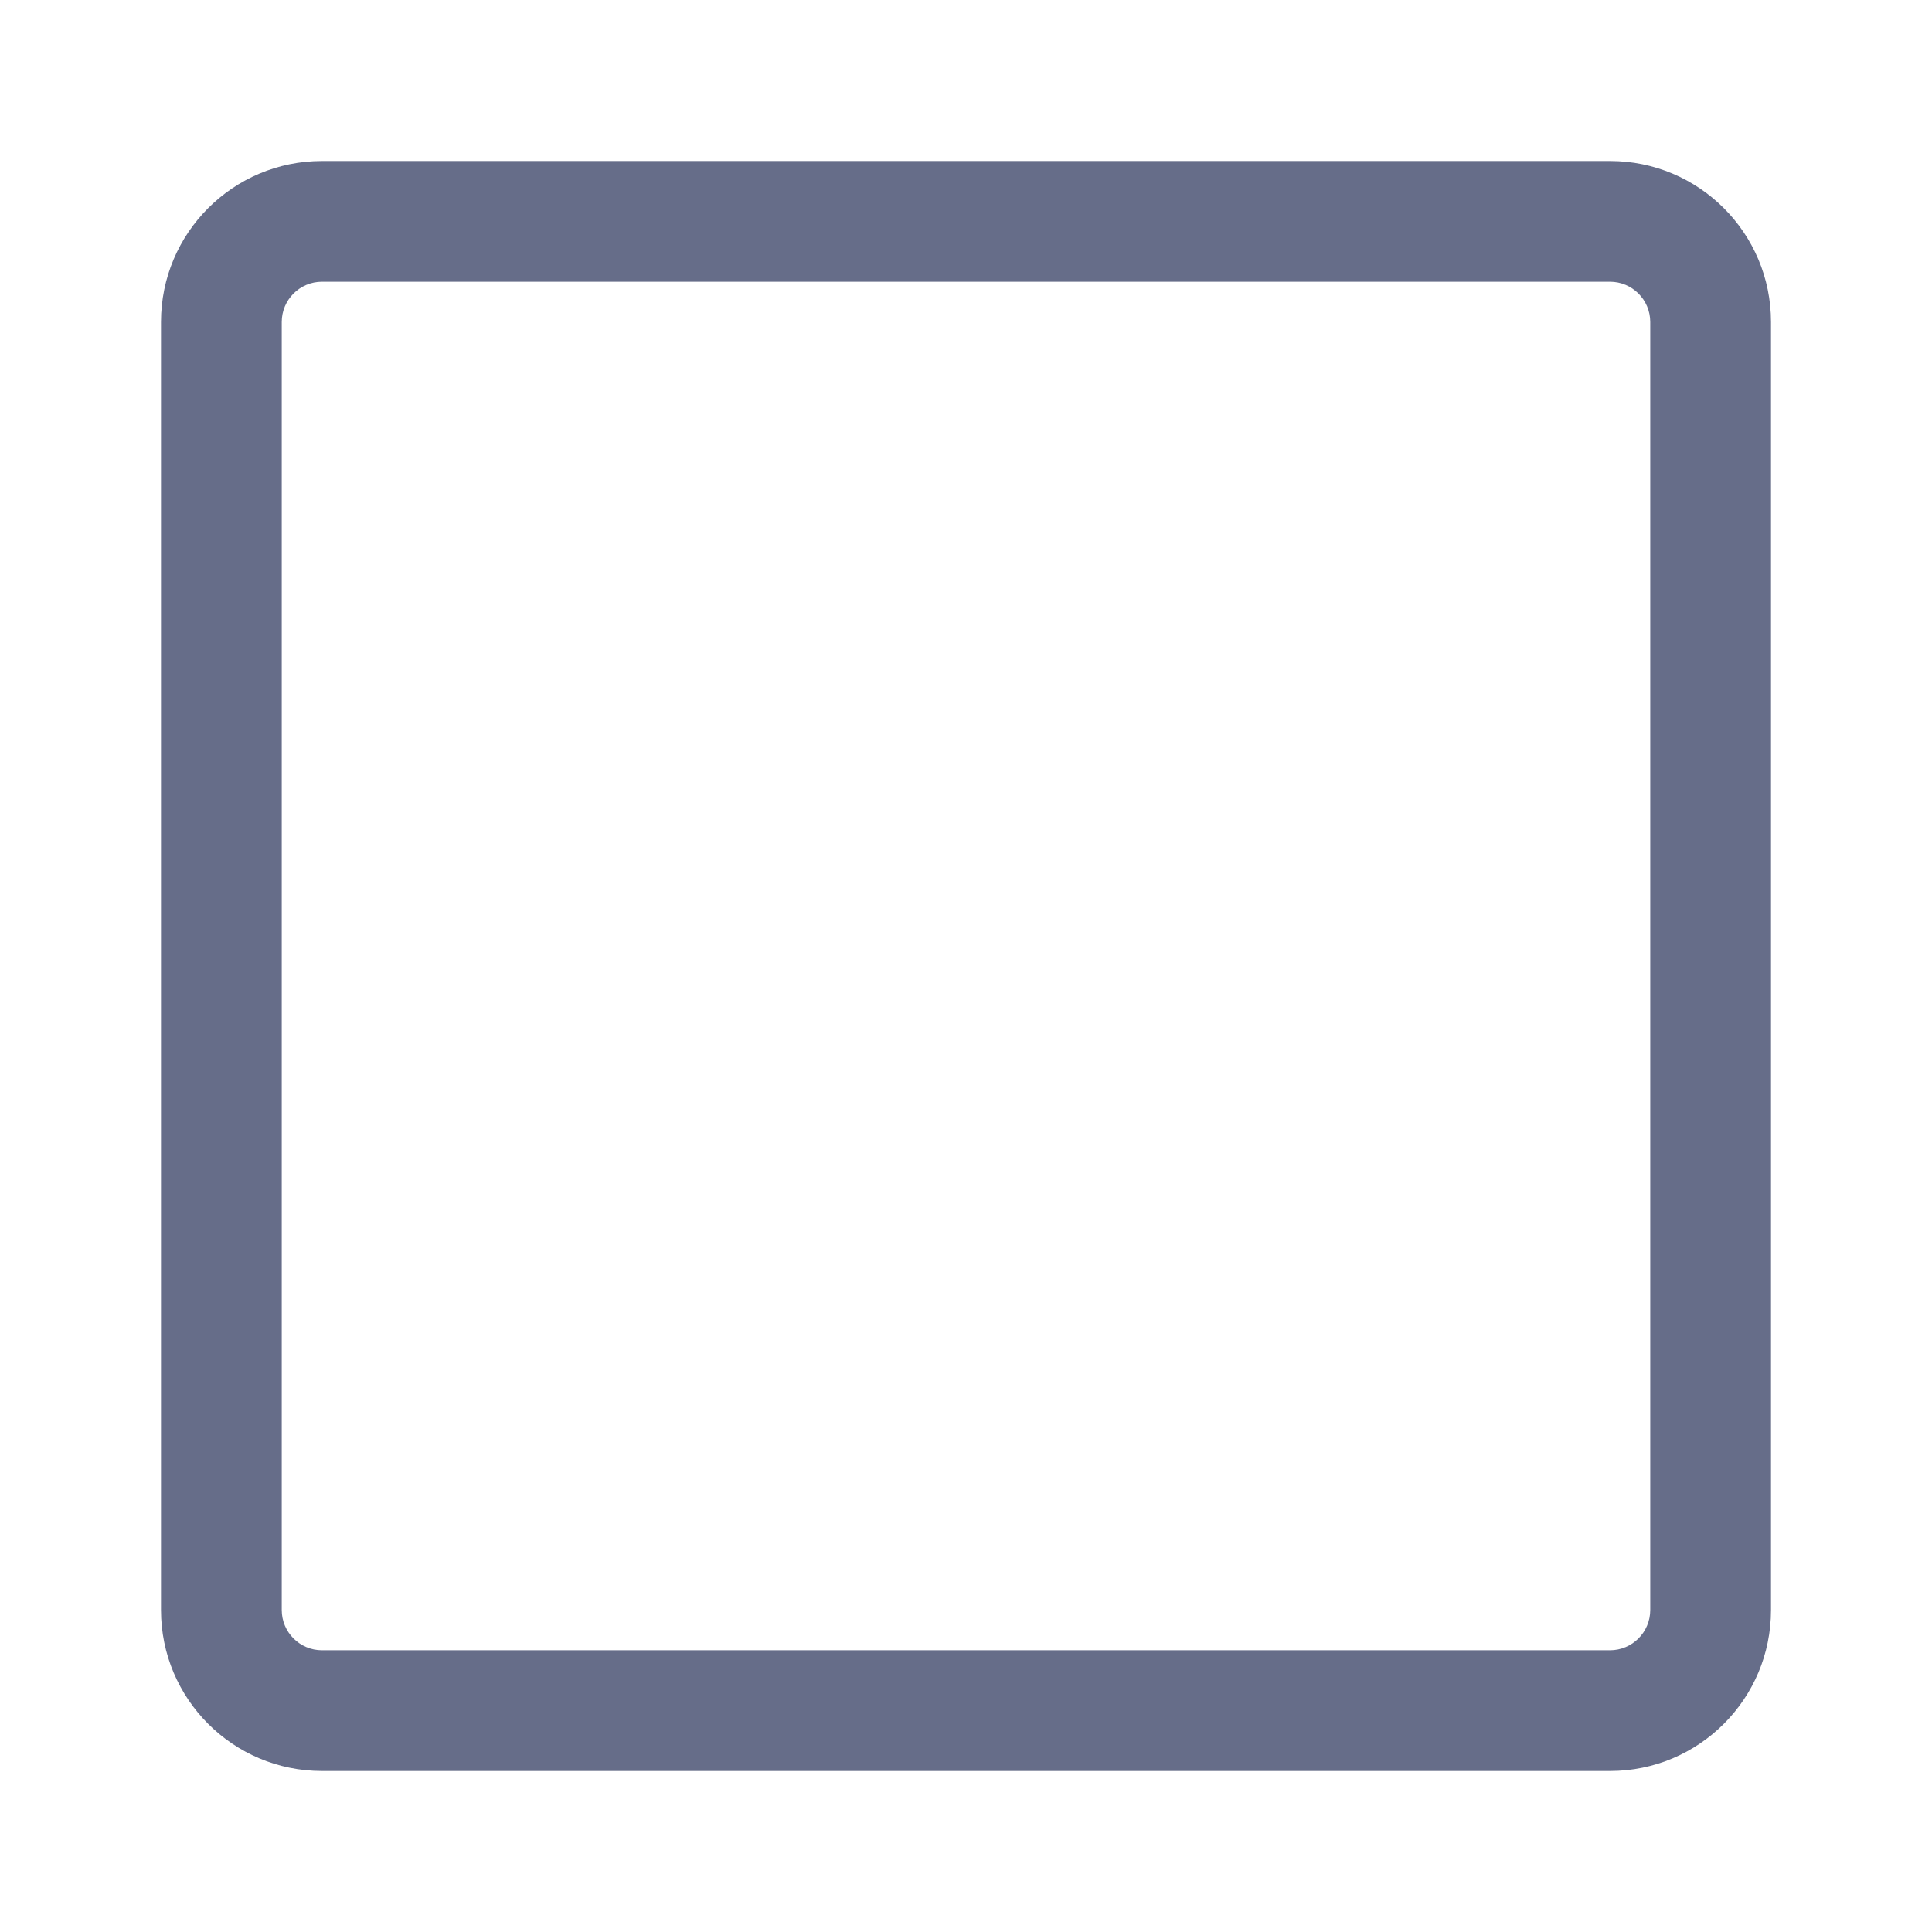
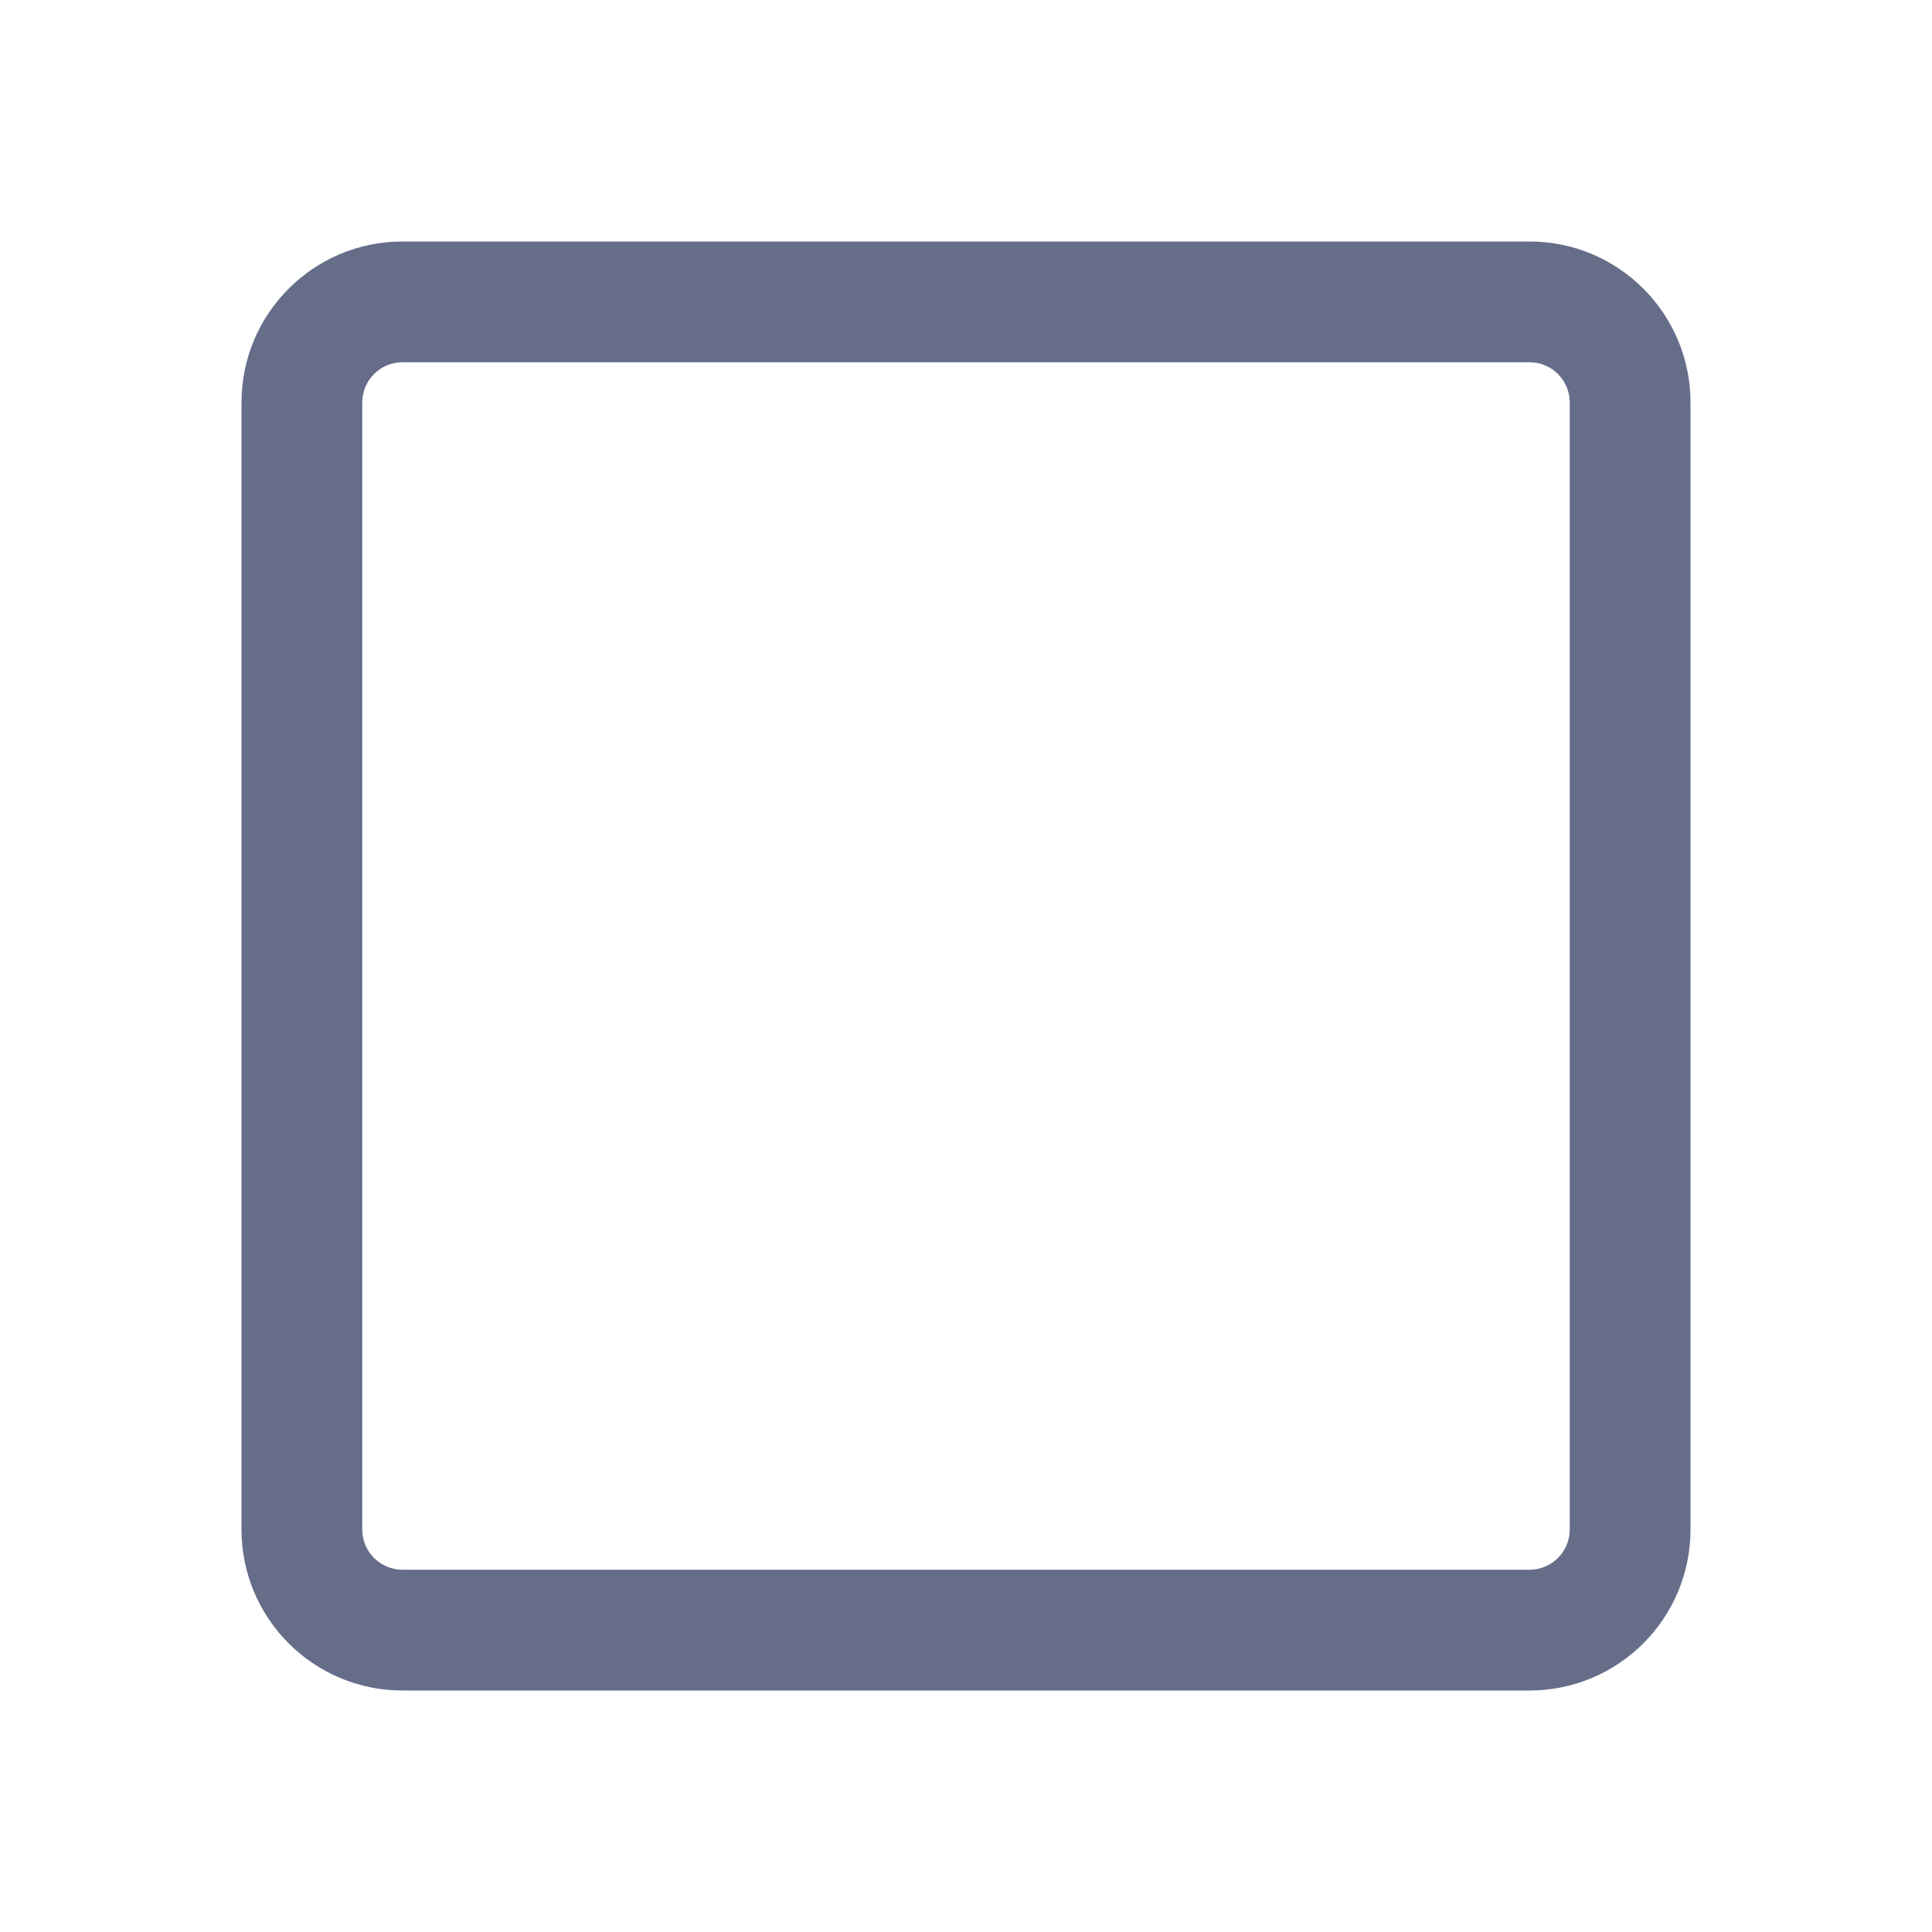
<svg xmlns="http://www.w3.org/2000/svg" fill="none" viewBox="0 0 24 24">
-   <path fill="#666D89" fill-rule="evenodd" d="M20 3.5H4a.5.5 0 0 0-.5.5v16a.5.5 0 0 0 .5.5h16a.5.5 0 0 0 .5-.5V4a.5.5 0 0 0-.5-.5ZM4 2a2 2 0 0 0-2 2v16a2 2 0 0 0 2 2h16a2 2 0 0 0 2-2V4a2 2 0 0 0-2-2H4Z" clip-rule="evenodd" />
+   <path fill="#666D89" fill-rule="evenodd" d="M19 4.5H5a.5.5 0 0 0-.5.5v14a.5.5 0 0 0 .5.5h14a.5.5 0 0 0 .5-.5V5a.5.5 0 0 0-.5-.5ZM5 3a2 2 0 0 0-2 2v14a2 2 0 0 0 2 2h14a2 2 0 0 0 2-2V5a2 2 0 0 0-2-2H5Z" clip-rule="evenodd" />
</svg>
